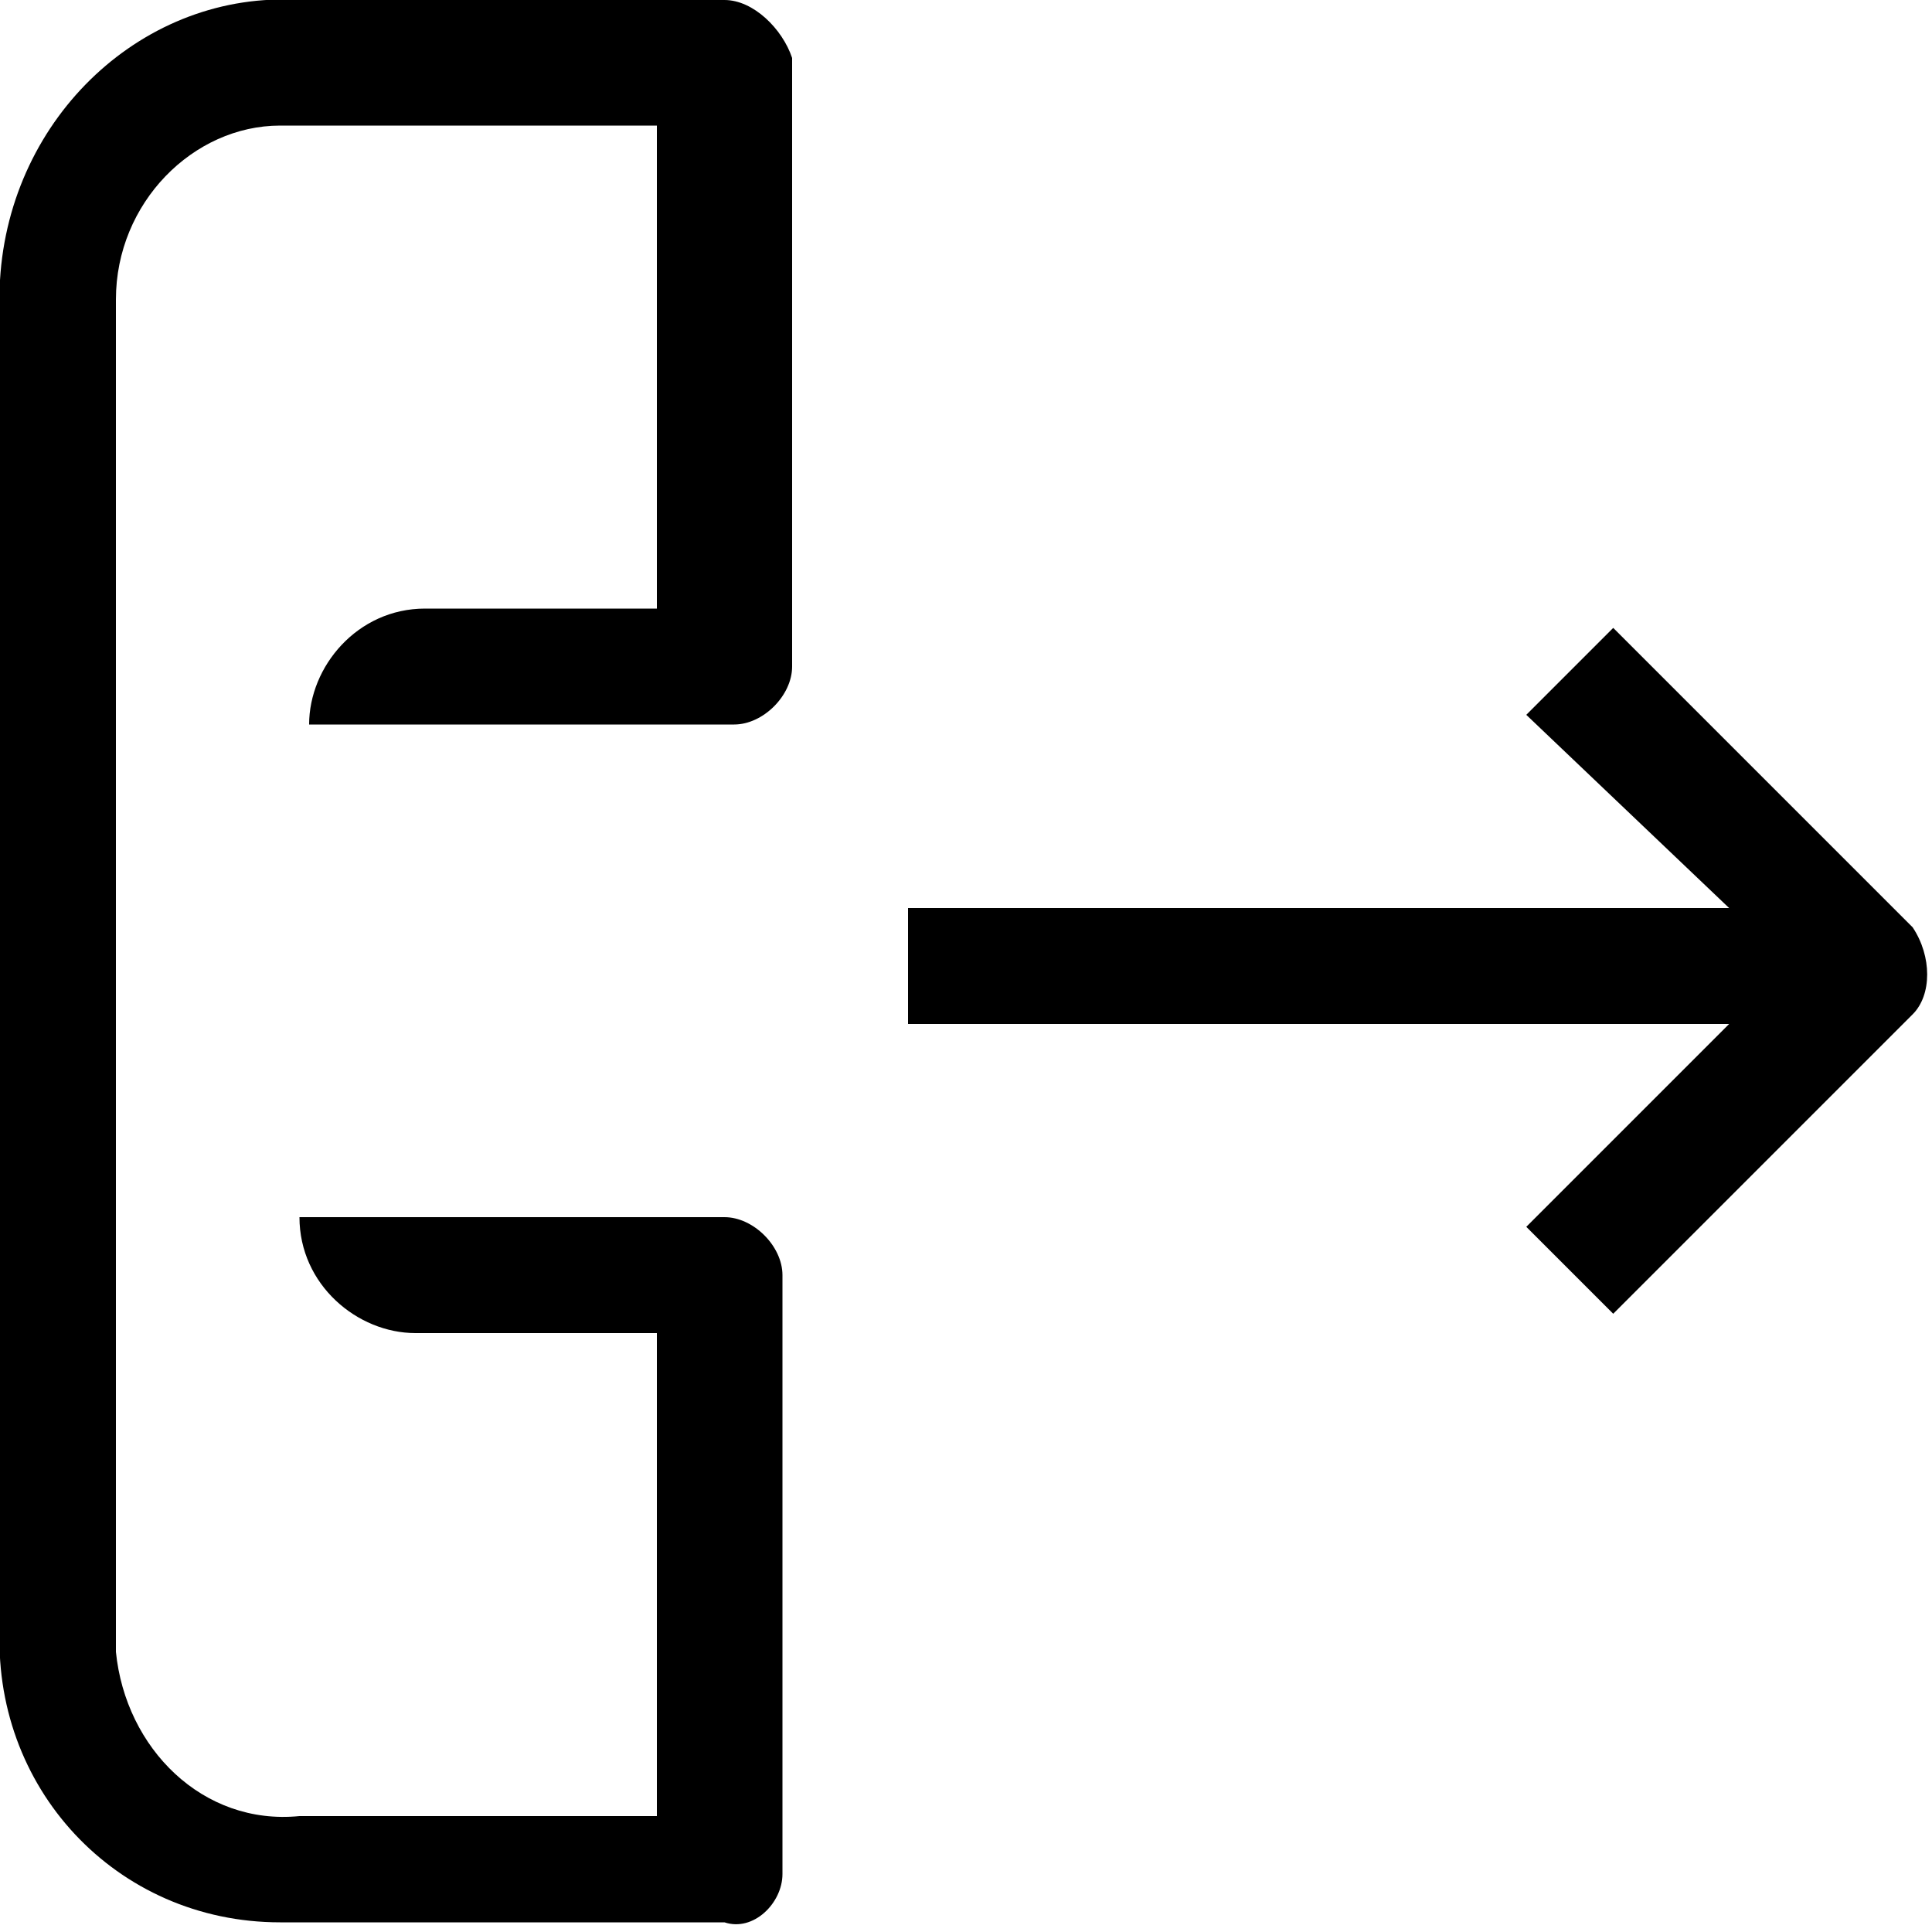
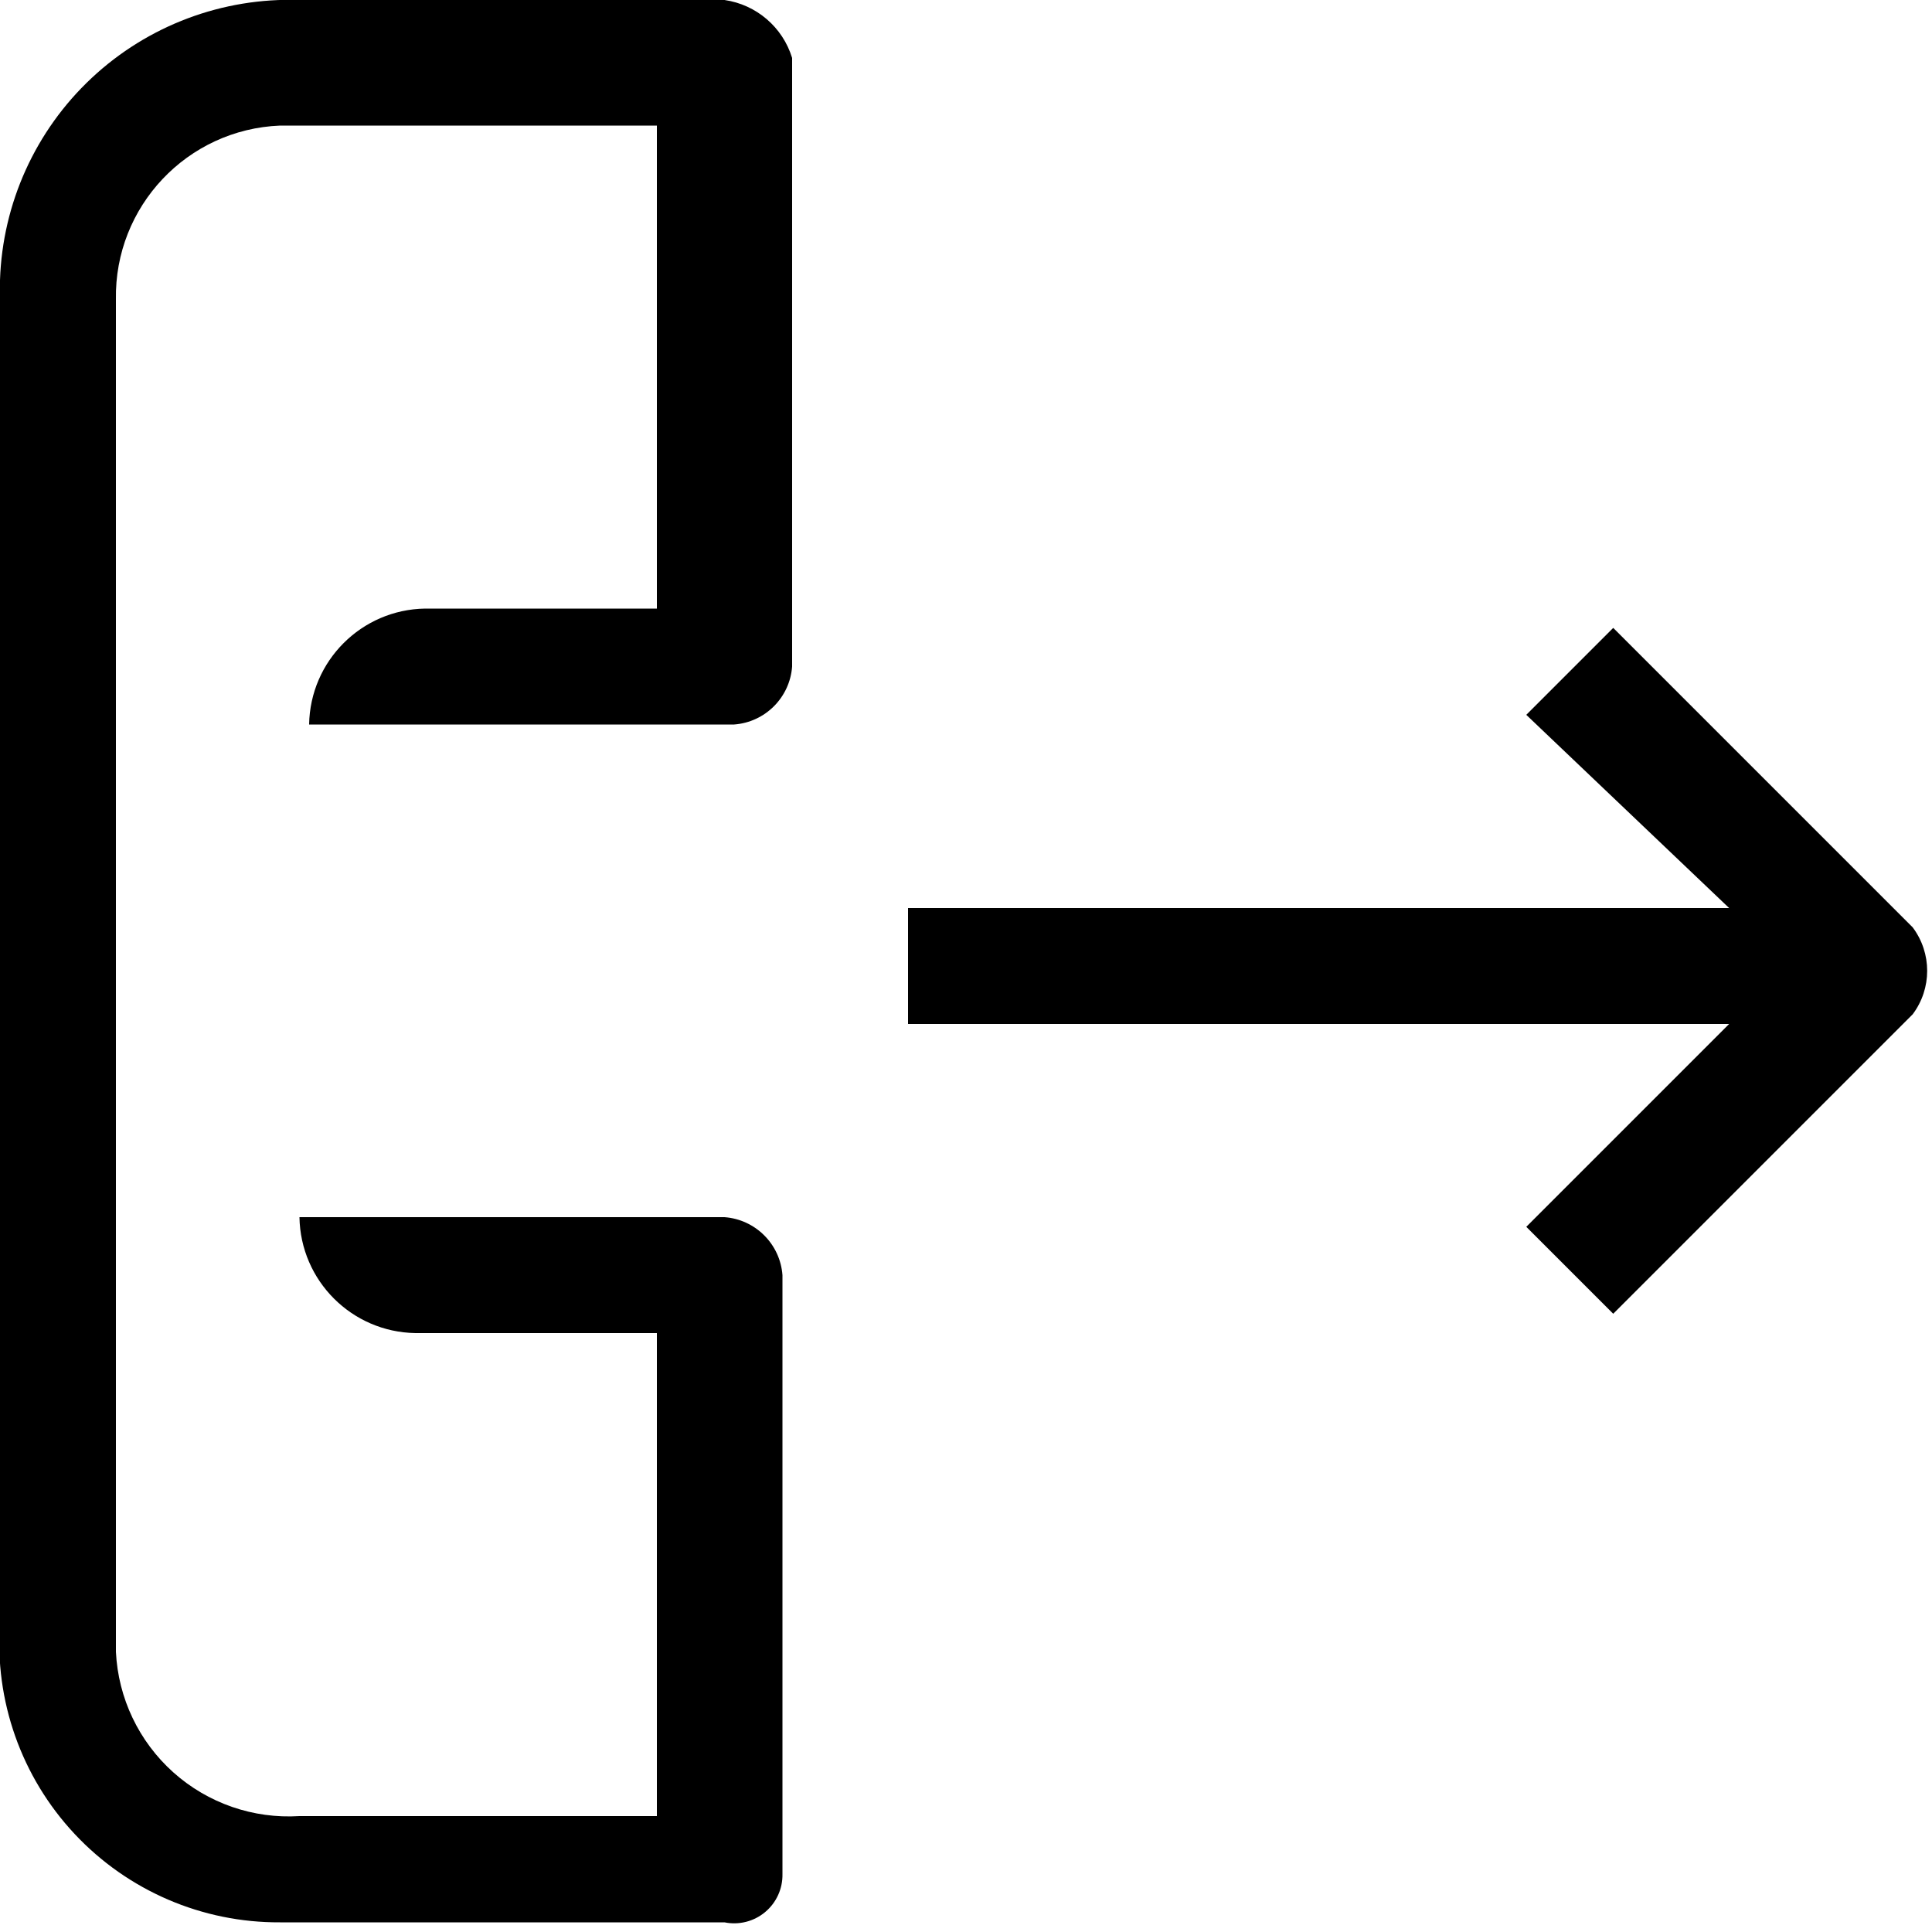
- <svg xmlns="http://www.w3.org/2000/svg" version="1.1" id="Layer_1" x="0px" y="0px" viewBox="0 0 20 20" style="enable-background:new 0 0 20 20;" xml:space="preserve">
-   <path d="M17.9,9.4H9.4v1.2h8.5l-2.1,2.1l0.9,0.9l3.1-3.1c0.2-0.2,0.2-0.6,0-0.9l-3.1-3.1l-0.9,0.9L17.9,9.4z" />
-   <path d="M8.1,19.4v-6.2c0-0.3-0.3-0.6-0.6-0.6H4.4l0,0H3.1l0,0c0,0.7,0.6,1.2,1.2,1.2h2.5v5H3.1c-1,0.1-1.8-0.7-1.9-1.7   c0-0.1,0-0.1,0-0.2V3.1c0-1,0.8-1.8,1.7-1.8c0.1,0,0.1,0,0.2,0h3.7v5H4.4c-0.7,0-1.2,0.6-1.2,1.2h4.4c0.3,0,0.6-0.3,0.6-0.6V0.6   C8.1,0.3,7.8,0,7.5,0H3.1C1.5-0.1,0.1,1.2,0,2.9C0,3,0,3.1,0,3.1v13.7c-0.1,1.7,1.2,3.1,2.9,3.1c0.1,0,0.2,0,0.2,0h4.4   C7.8,20,8.1,19.7,8.1,19.4z" />
+ <svg xmlns="http://www.w3.org/2000/svg" id="Layer_1" data-name="Layer 1" viewBox="0 0 20 20">
+   <path d="M17.9,9.4H9.4v1.2h8.5l-2.1,2.1.9.9,3.1-3.1a.75.75,0,0,0,0-.9L16.7,6.5l-.9.9Z" />
+   <path d="M8.1,19.4V13.2a.65.65,0,0,0-.6-.6H3.1a1.22,1.22,0,0,0,1.2,1.2H6.8v5H3.1a1.79,1.79,0,0,1-1.9-1.7V3.1A1.77,1.77,0,0,1,2.9,1.3H6.8v5H4.4A1.22,1.22,0,0,0,3.2,7.5H7.6a.65.65,0,0,0,.6-.6V.6A.86.86,0,0,0,7.5,0H3.1A3,3,0,0,0,0,2.9V16.8a2.89,2.89,0,0,0,2.9,3.1H7.5A.5.5,0,0,0,8.1,19.4Z" />
</svg>
